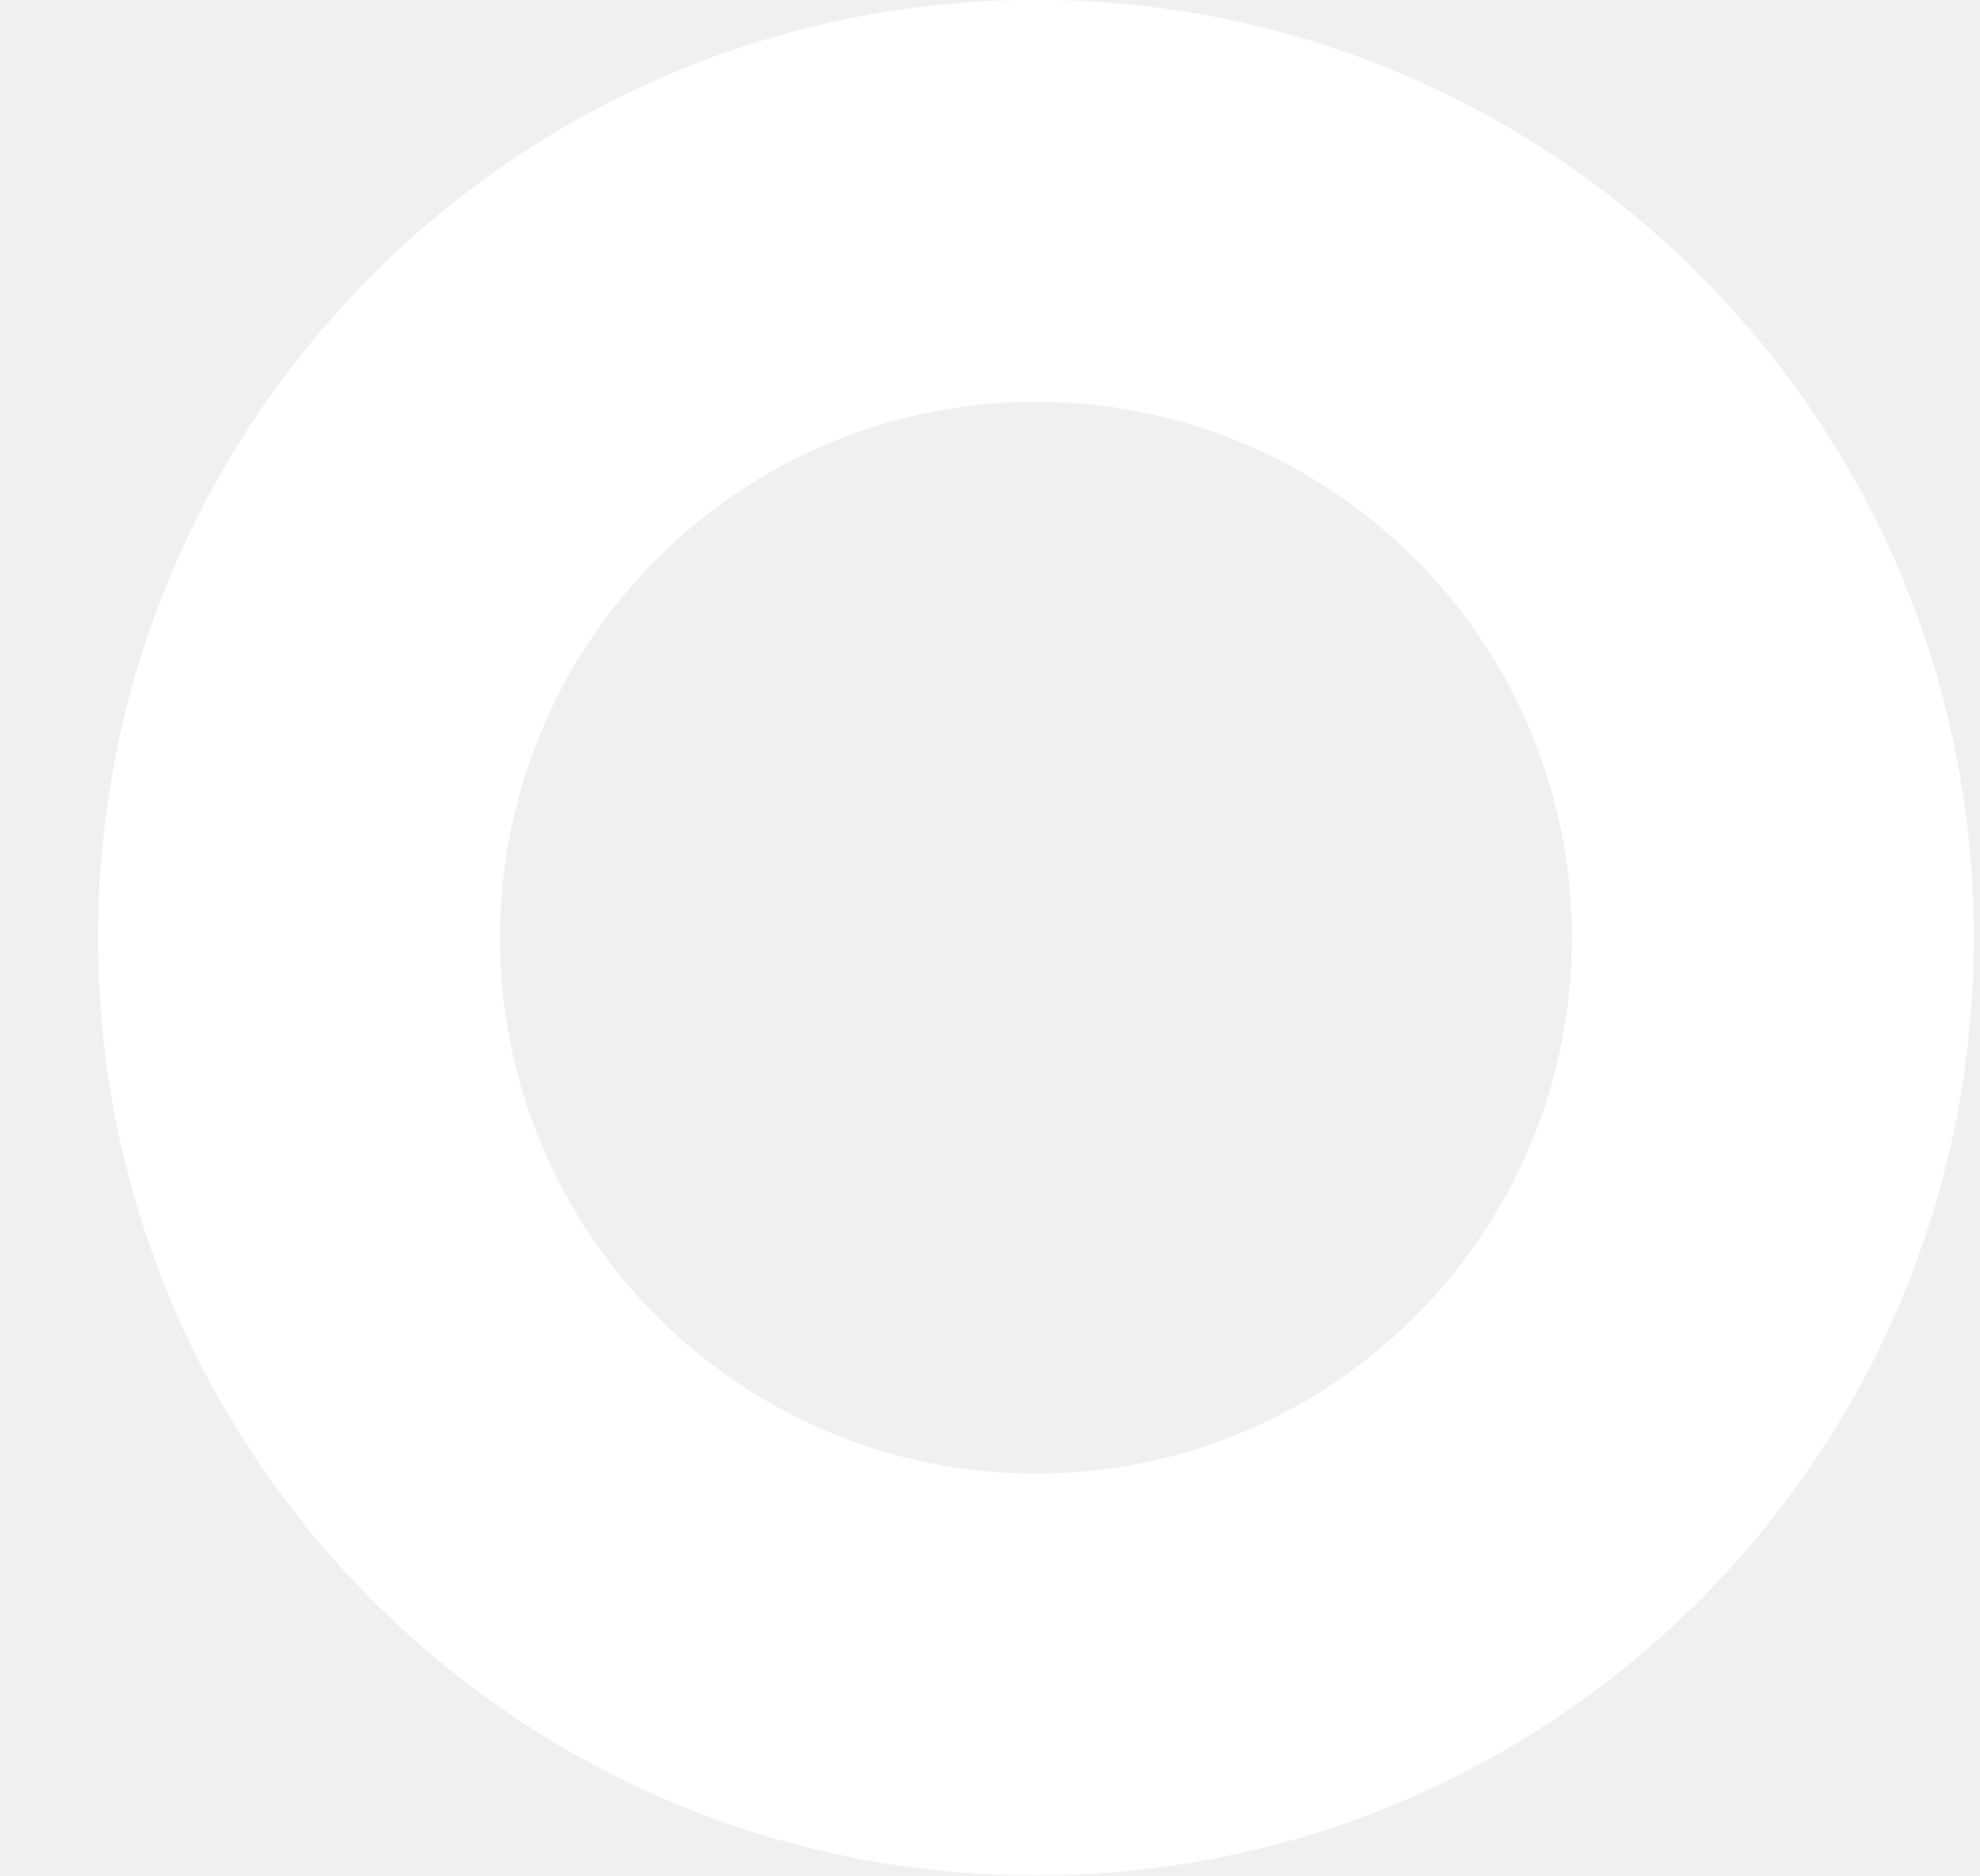
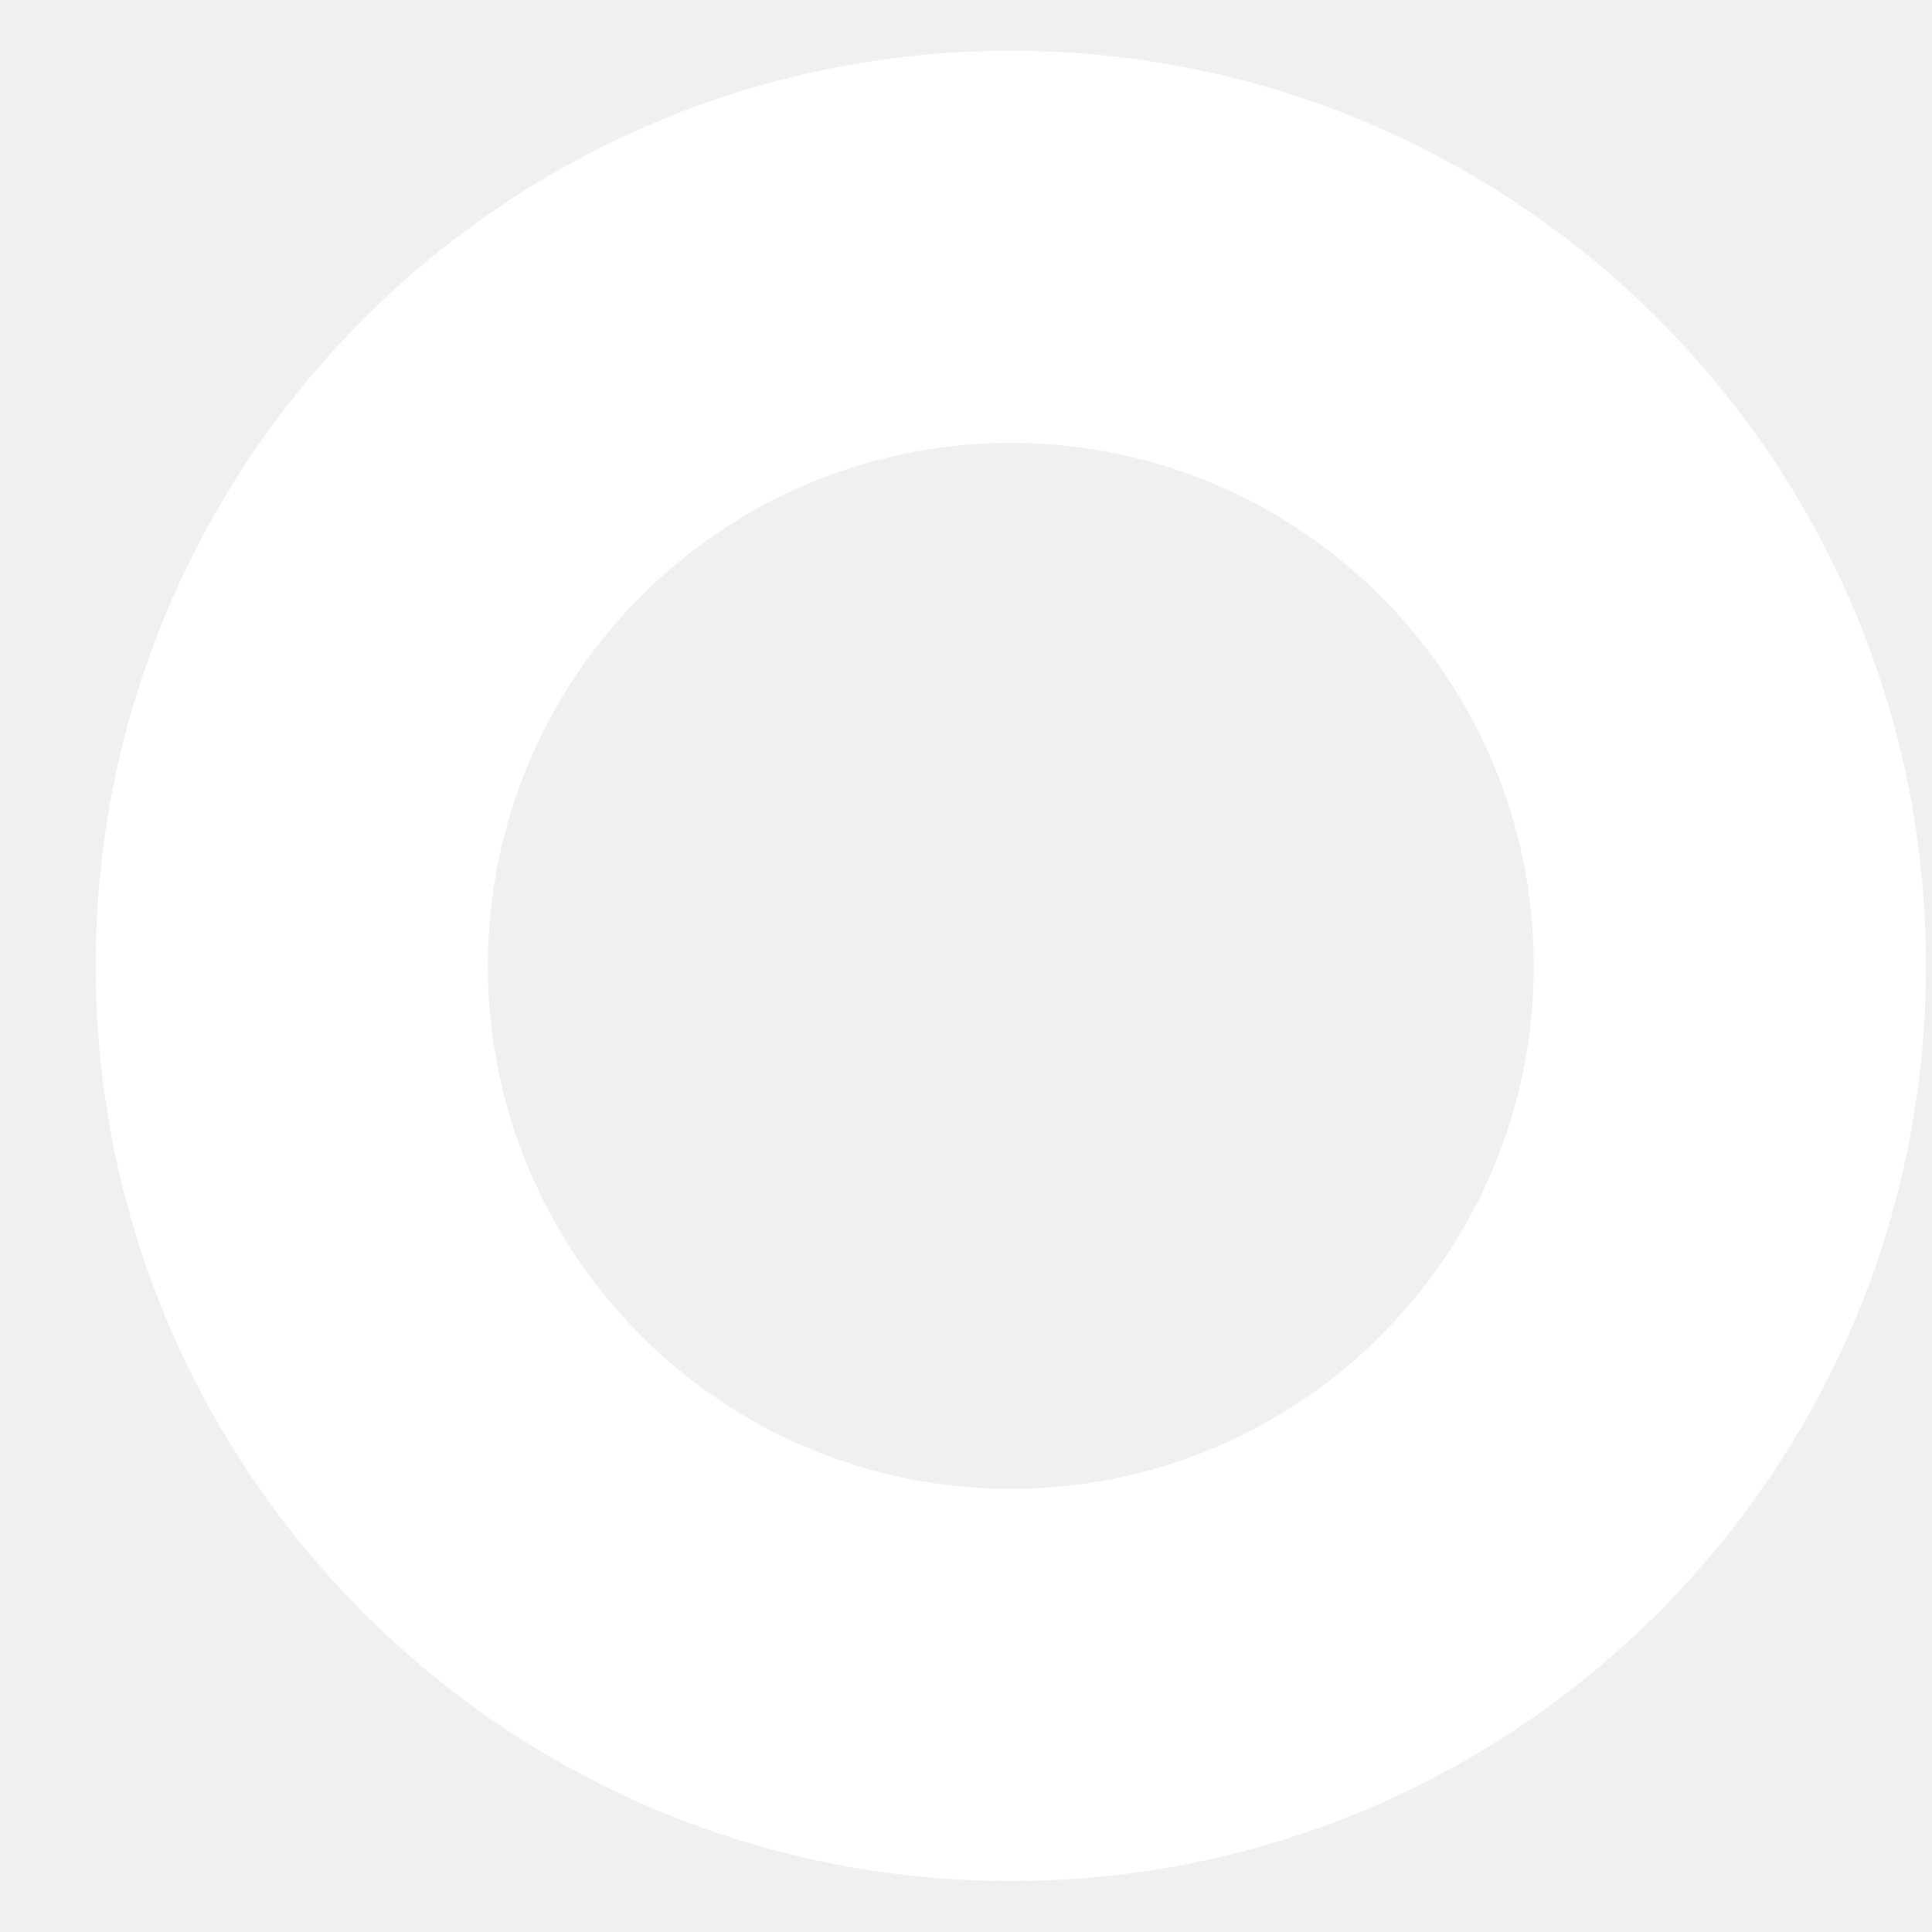
- <svg xmlns="http://www.w3.org/2000/svg" width="19" height="18" viewBox="0 0 19 18" fill="none">
+ <svg xmlns="http://www.w3.org/2000/svg" width="90" height="90" viewBox="0 0 19 18" fill="none">
  <path fill-rule="evenodd" clip-rule="evenodd" d="M18.941 8.999C18.941 13.97 14.912 17.999 9.941 17.999C4.97 17.999 0.941 13.97 0.941 8.999C0.941 4.028 4.97 -0.001 9.941 -0.001C14.912 -0.001 18.941 4.028 18.941 8.999ZM15.084 8.999C15.084 11.839 12.781 14.142 9.941 14.142C7.101 14.142 4.798 11.839 4.798 8.999C4.798 6.159 7.101 3.856 9.941 3.856C12.781 3.856 15.084 6.159 15.084 8.999Z" fill="white" />
</svg>
